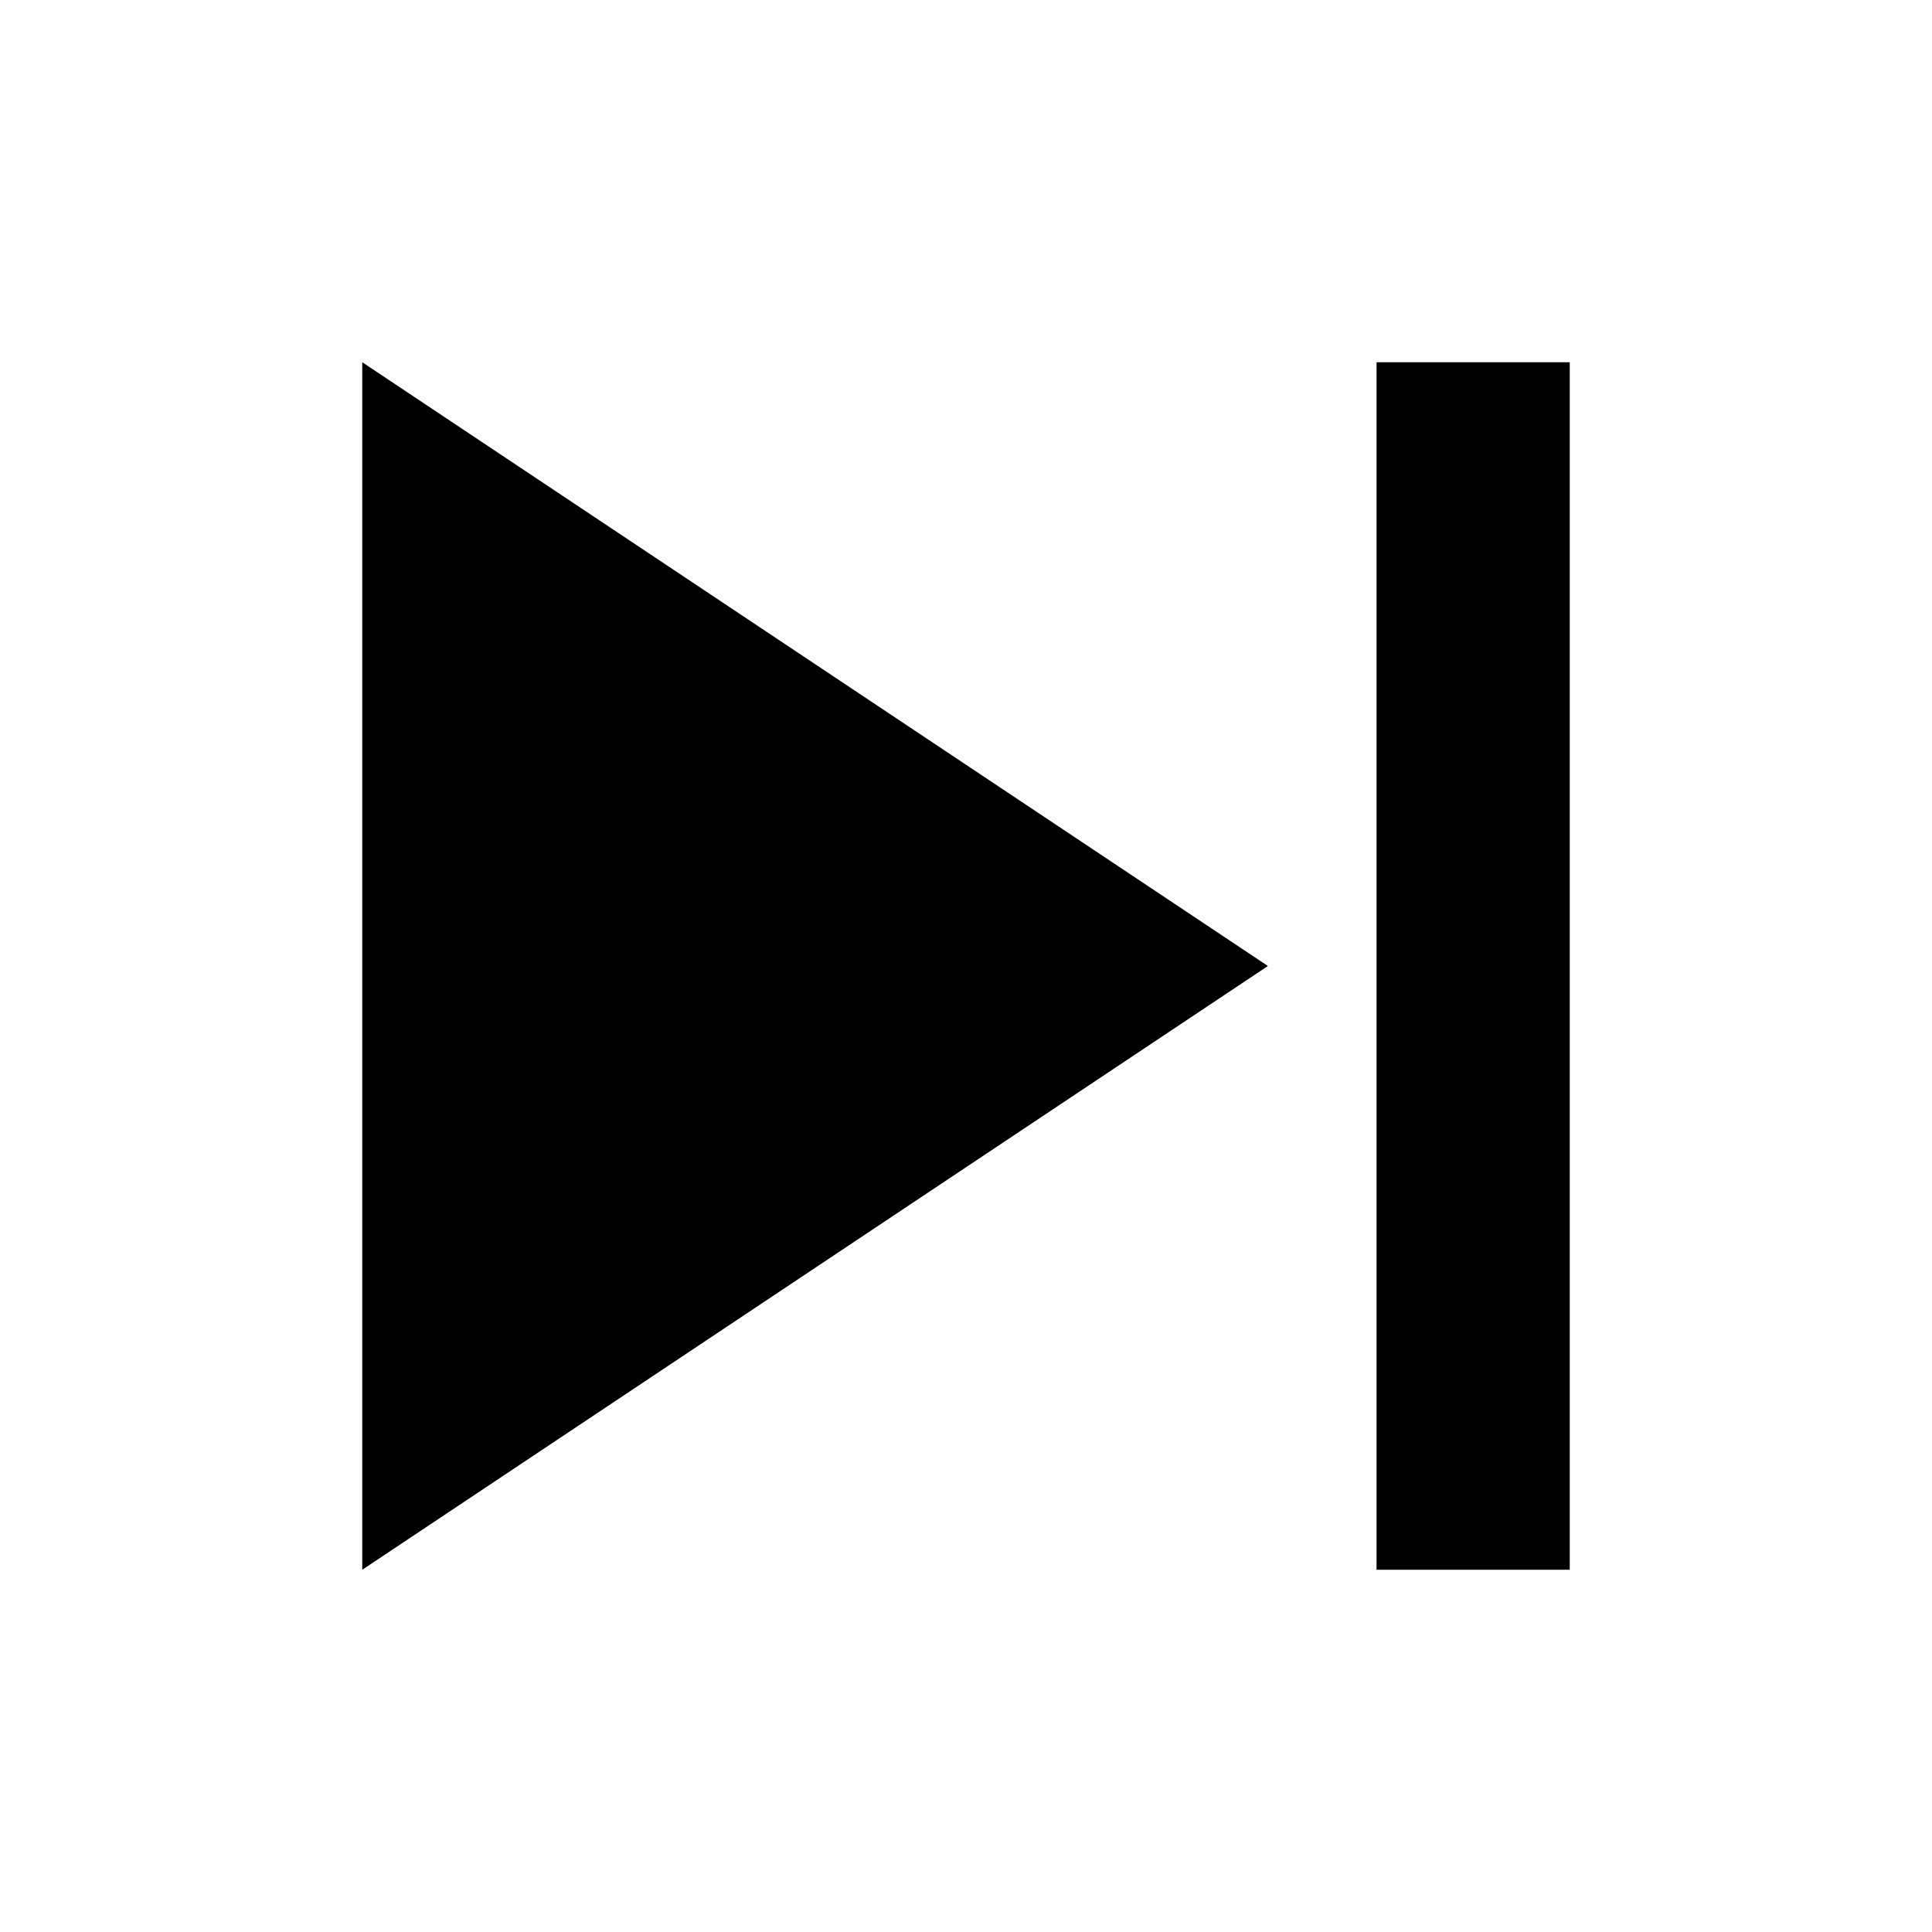
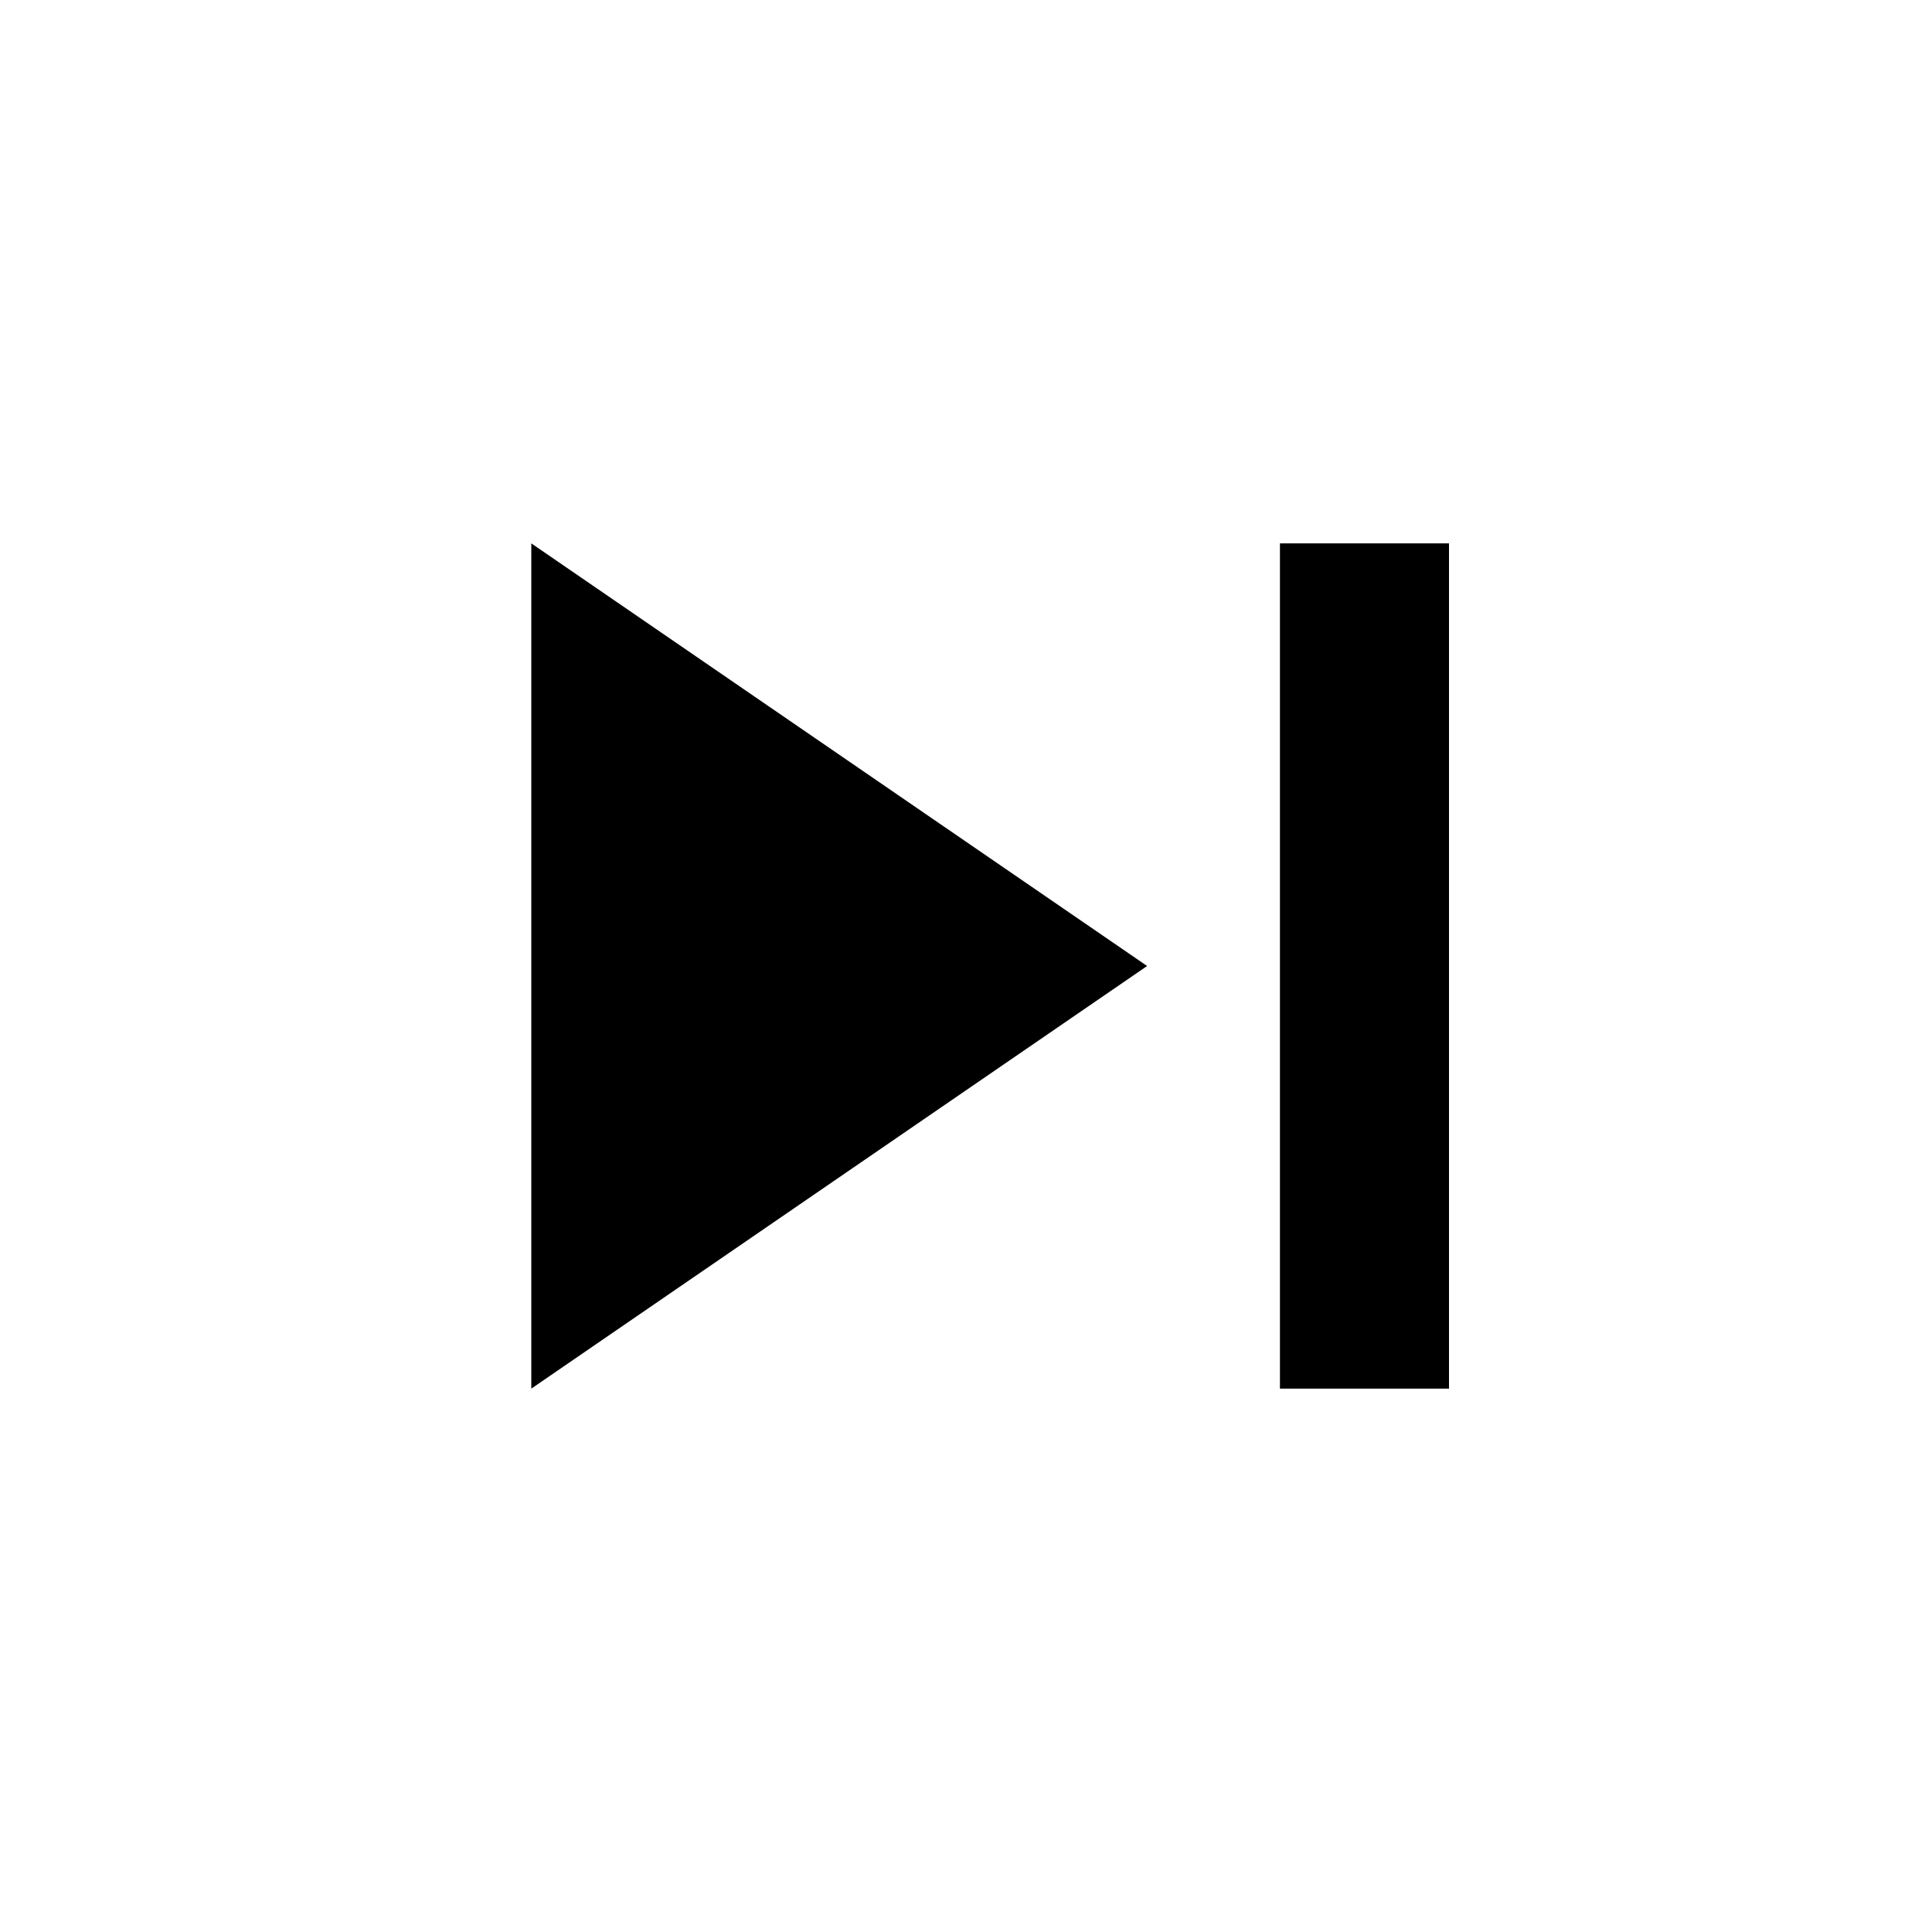
<svg xmlns="http://www.w3.org/2000/svg" viewBox="0 0 16 16" width="16" height="16">
-   <path d="M3 3 L10.5 8 L3 13 Z" fill="#000" />
-   <rect x="11.4" y="3" width="1.6" height="10" fill="#000" />
+   <rect x="0" y="0" width="16" height="16" fill="none" />
+   <path d="M4.4 4.5 L9.5 8 L4.4 11.5 Z" fill="#000" />
+   <rect x="10.6" y="4.5" width="1.4" height="7" fill="#000" />
</svg>
